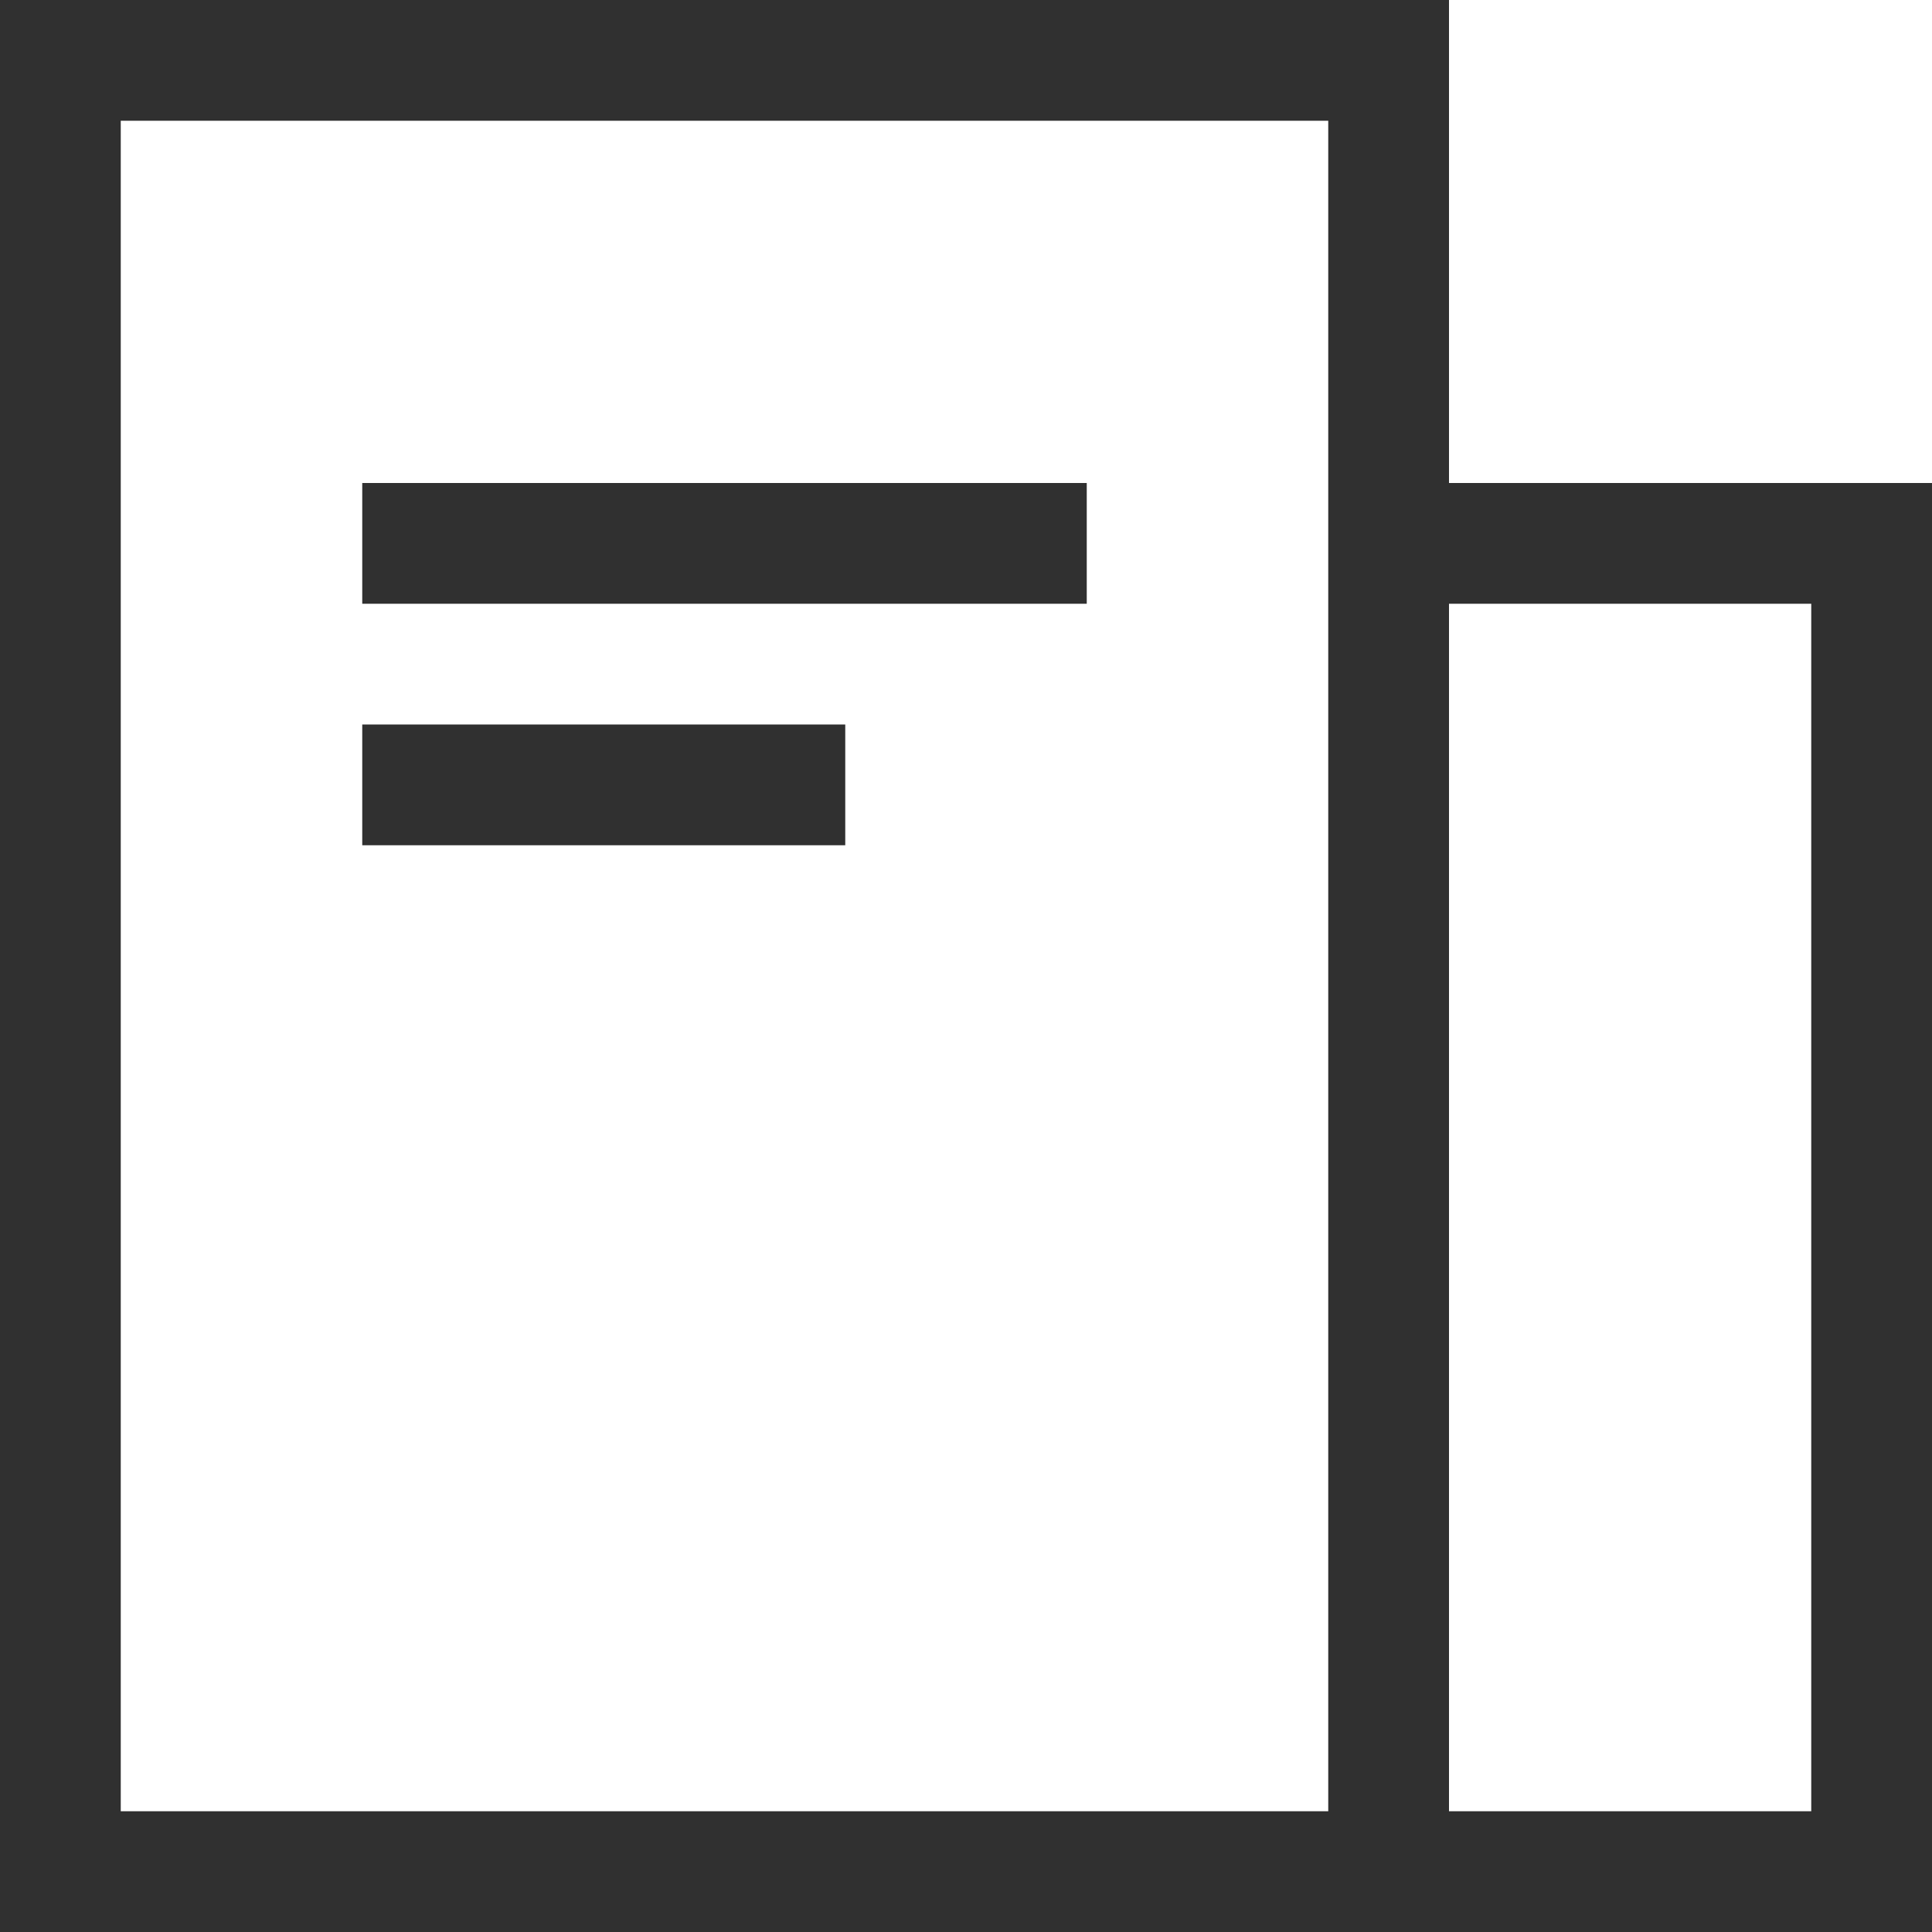
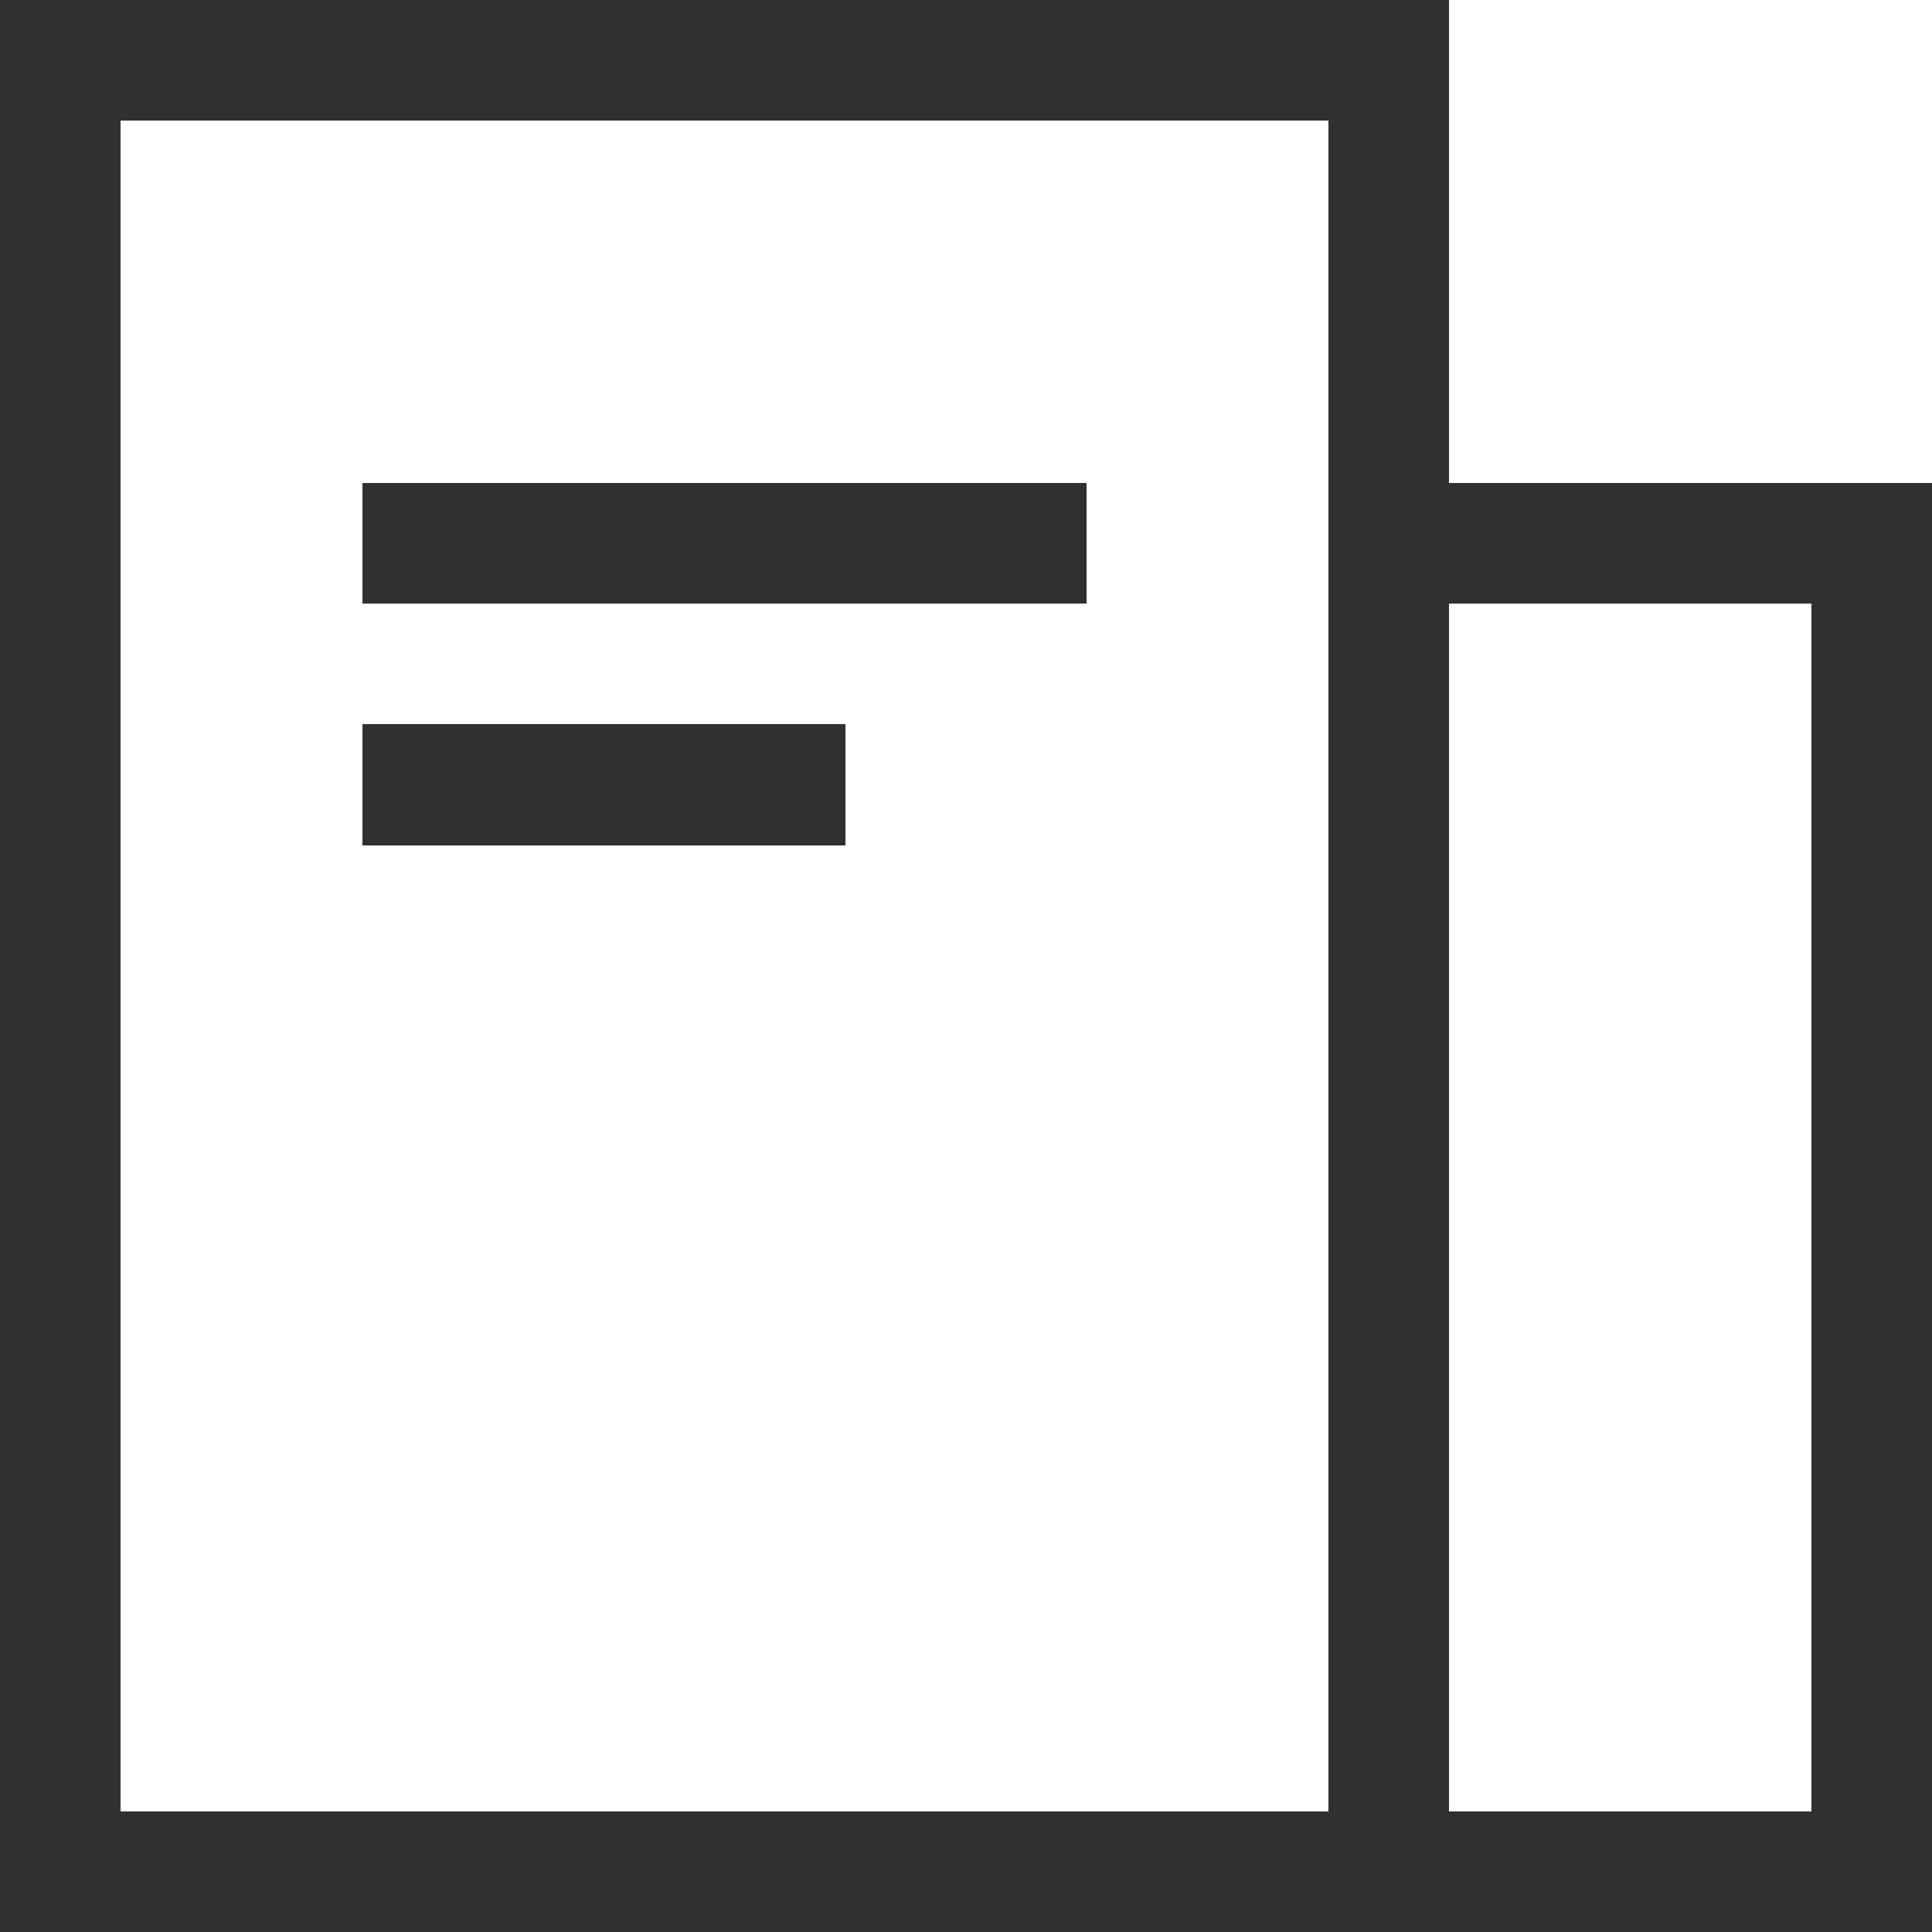
- <svg xmlns="http://www.w3.org/2000/svg" width="16px" height="16px" viewBox="0 0 16 16" version="1.1">
+ <svg xmlns="http://www.w3.org/2000/svg" width="16px" height="16px" viewBox="0 0 16 16" shape-rendering="crispEdges" version="1.1">
  <defs />
  <g id="Home" stroke="none" stroke-width="1" fill="none" fill-rule="evenodd">
    <g id="Mobile" transform="translate(-264, -2888)" fill="#303030">
      <g id="section-commercial" transform="translate(0, 2672)">
        <g id="picto/print" transform="translate(264, 216)">
          <path d="M12,4 L16,4 L16,16 L11.5,16 L0,16 L0,0 L12,0 L12,4 Z M1,1 L1,15 L11,15 L11,1 L1,1 Z M12,15 L15,15 L15,5 L12,5 L12,15 Z M3,6 L7,6 L7,7 L3,7 L3,6 Z M3,4 L9,4 L9,5 L3,5 L3,4 Z" />
        </g>
      </g>
    </g>
  </g>
</svg>
